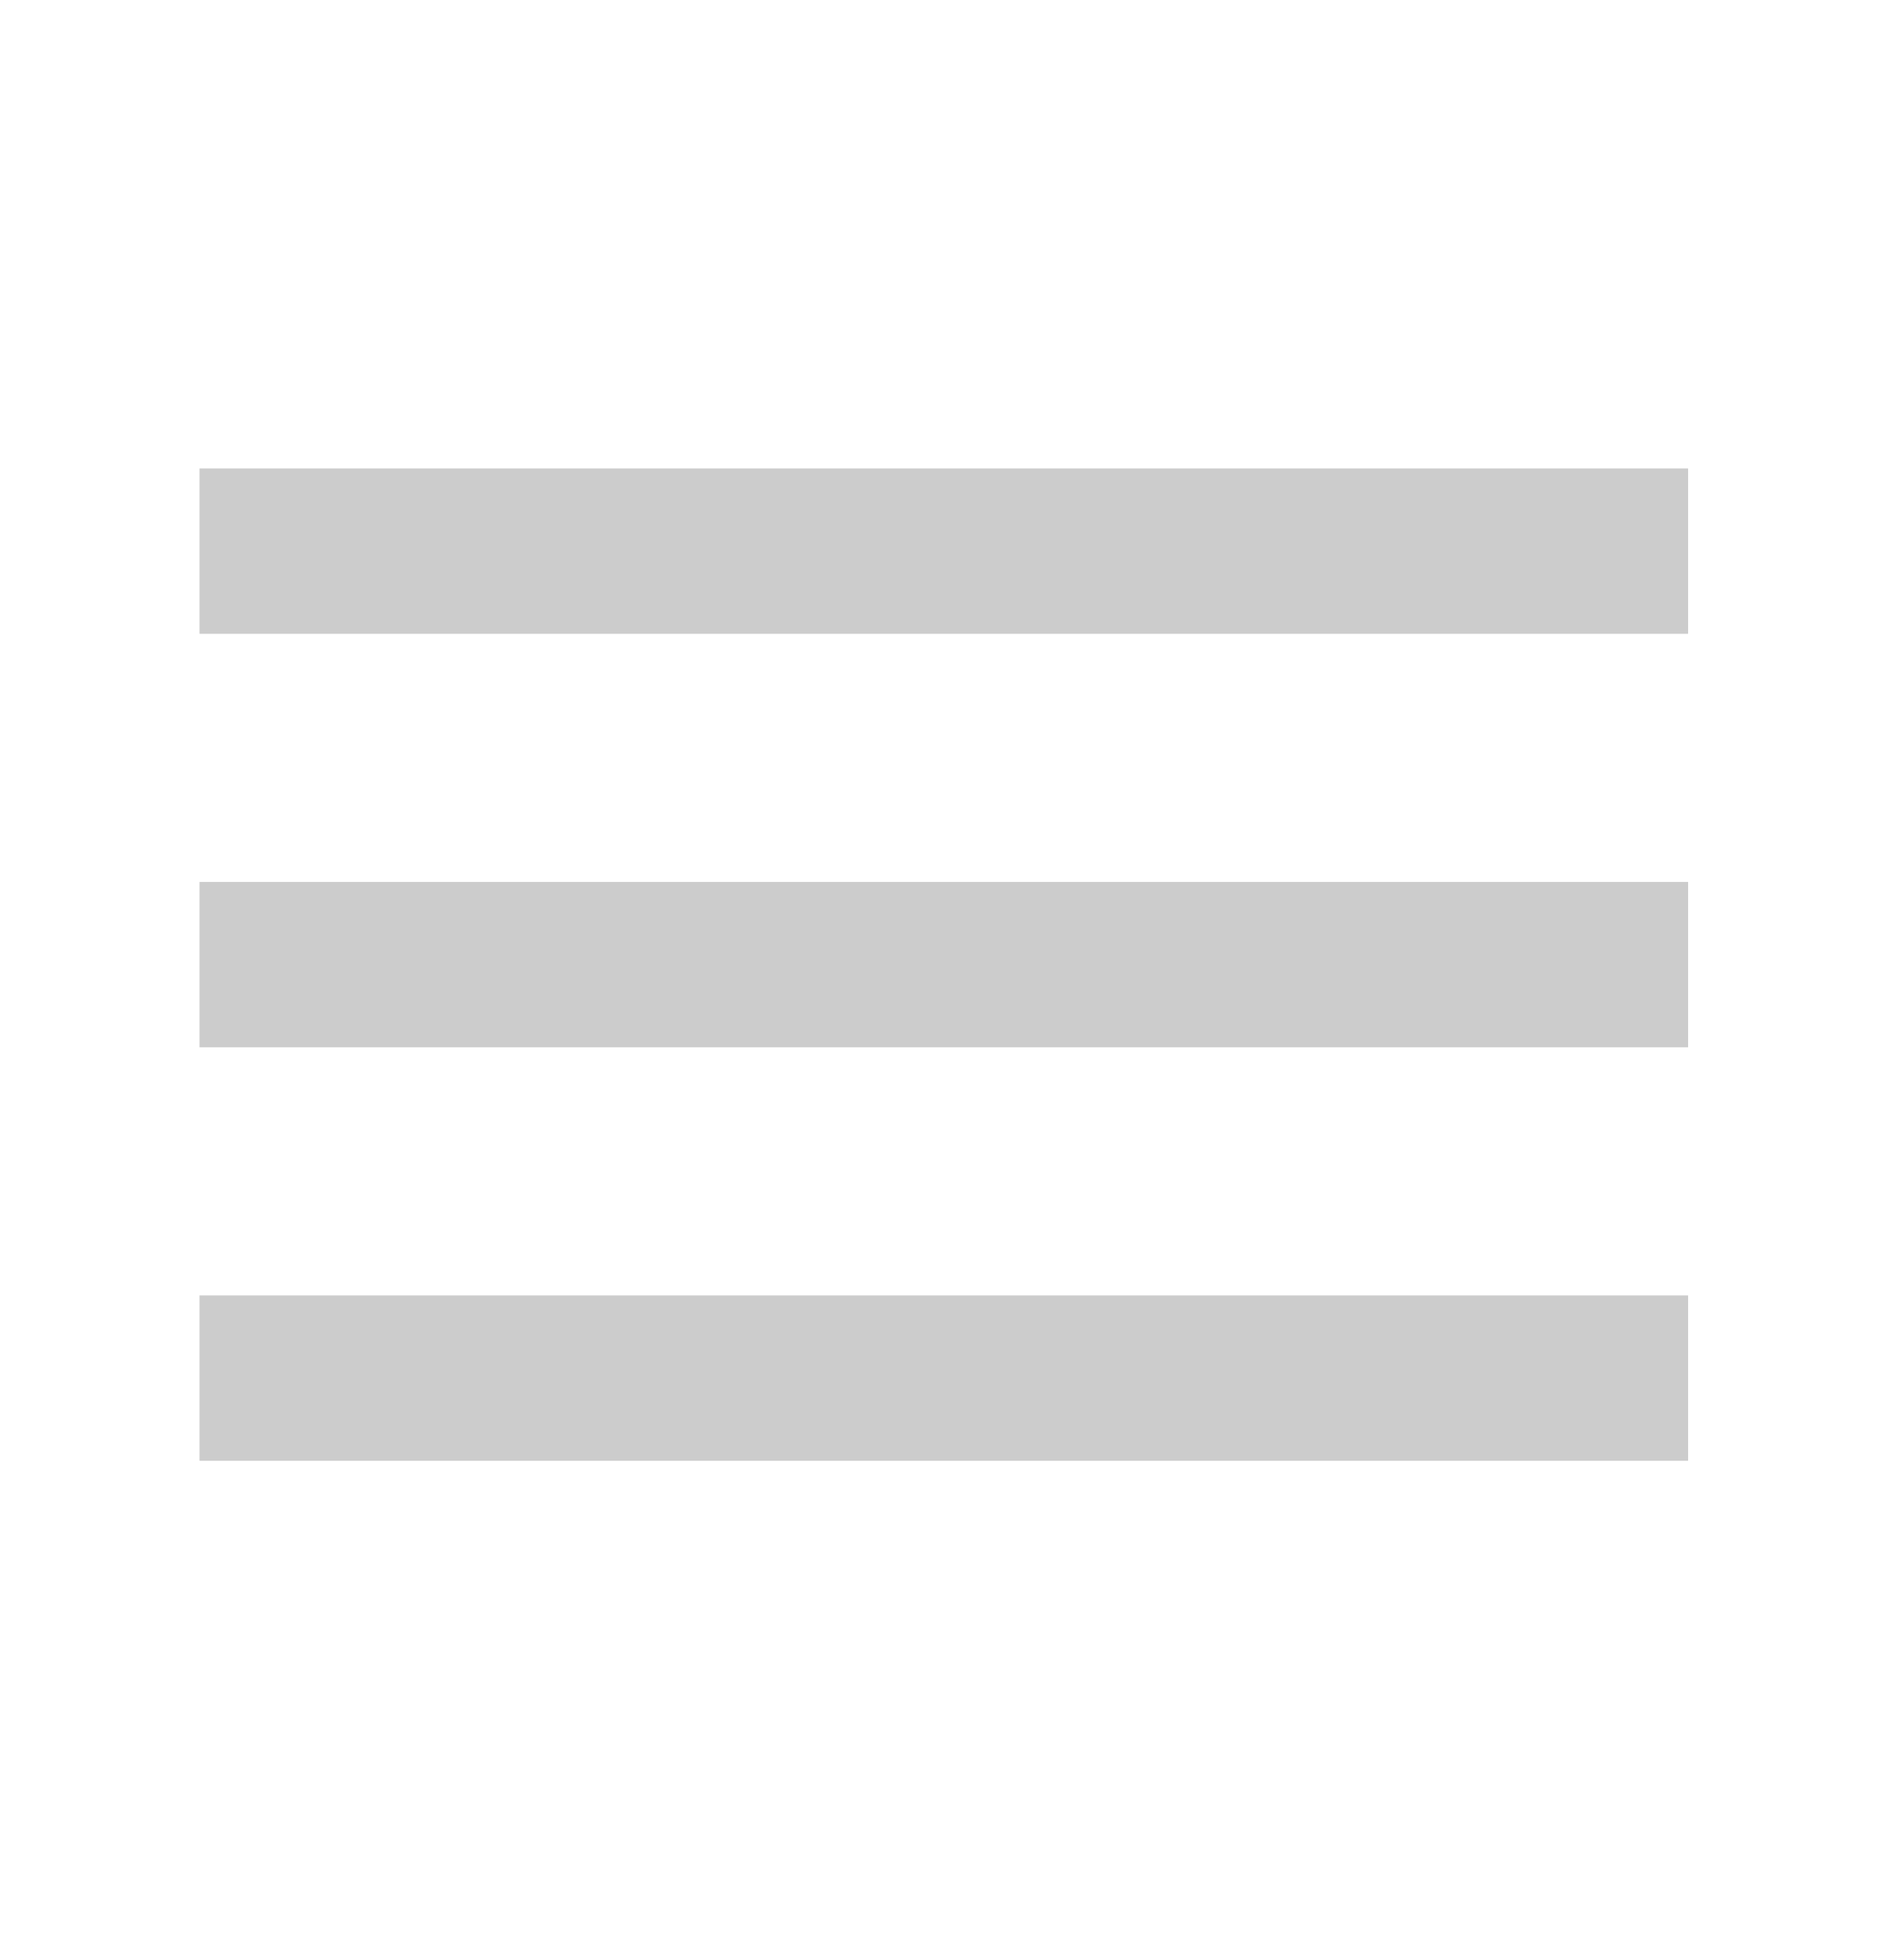
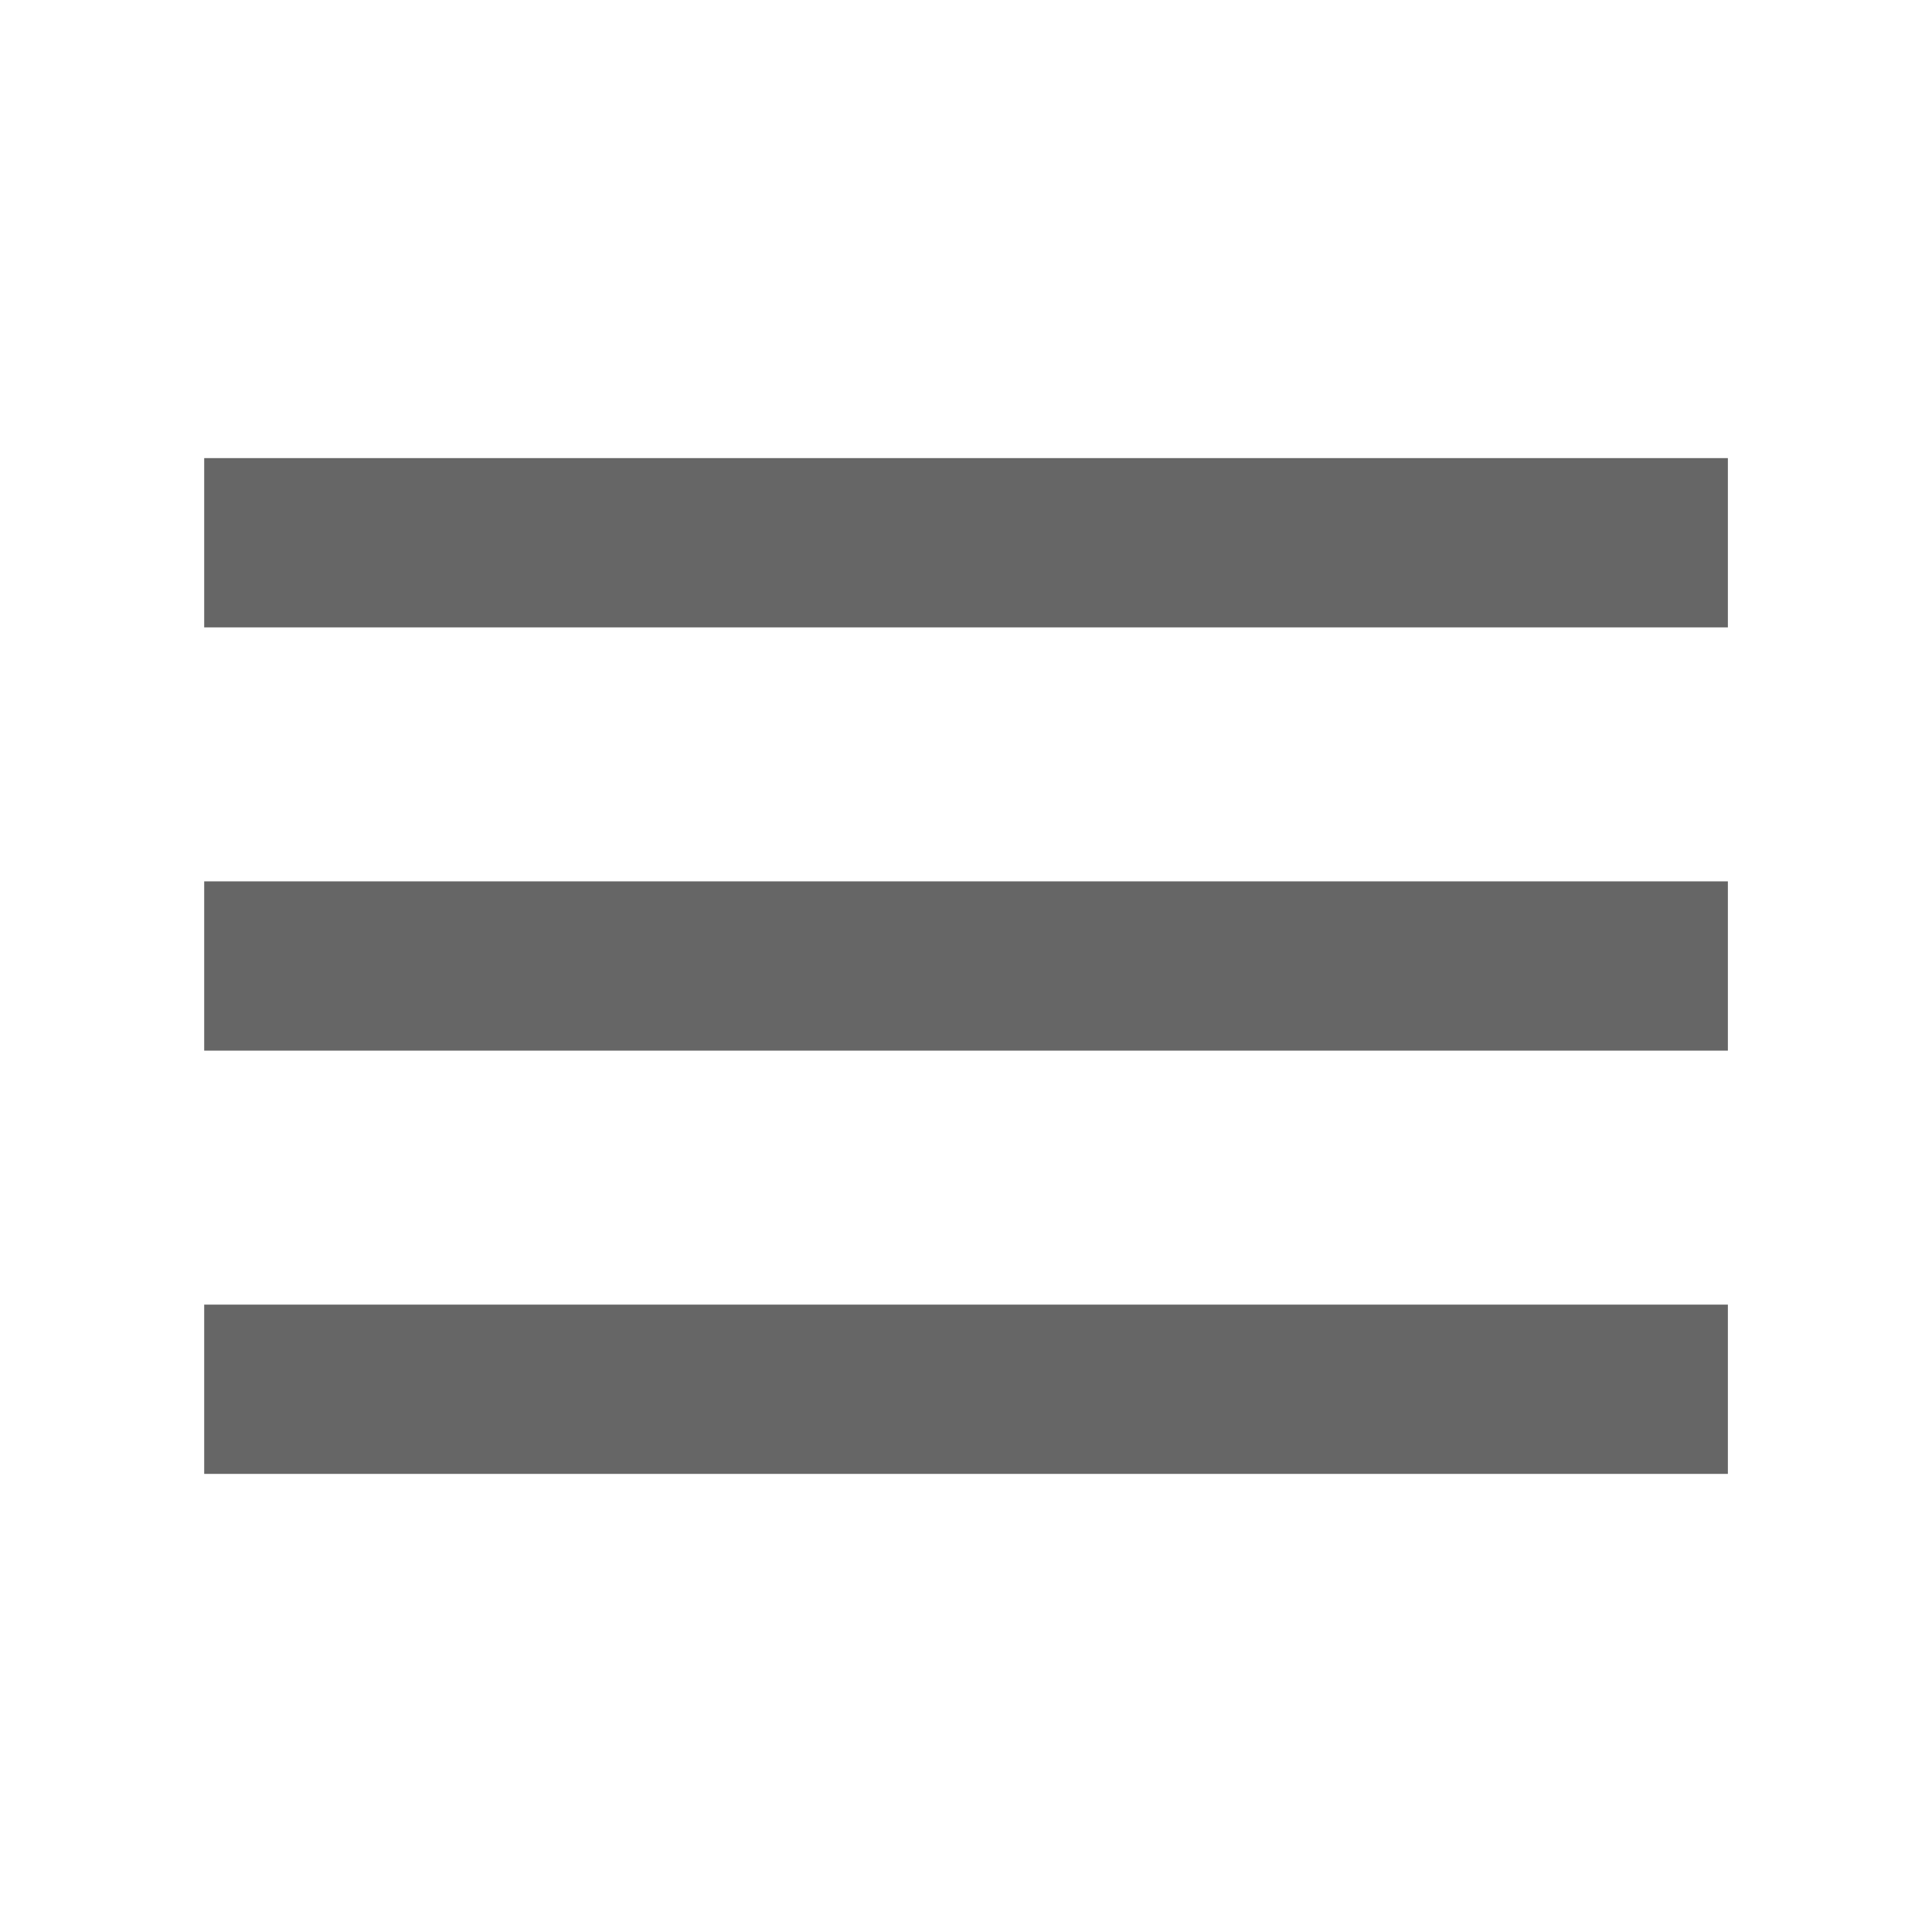
- <svg xmlns="http://www.w3.org/2000/svg" width="26" height="27" viewBox="0 0 26 27" fill="none">
-   <path d="M23.253 20.123H2.748V17.845H23.253V20.123ZM23.253 14.427H2.748V12.149H23.253V14.427ZM23.253 8.731H2.748V6.453H23.253V8.731Z" fill="#CCCCCC" />
+ <svg xmlns="http://www.w3.org/2000/svg" width="26" height="26" viewBox="0 0 26 26" fill="none">
+   <path d="M23.253 19.835H2.748V17.557H23.253V19.835ZM23.253 14.139H2.748V11.861H23.253V14.139ZM23.253 8.443H2.748V6.165H23.253V8.443Z" fill="#666666" />
</svg>
